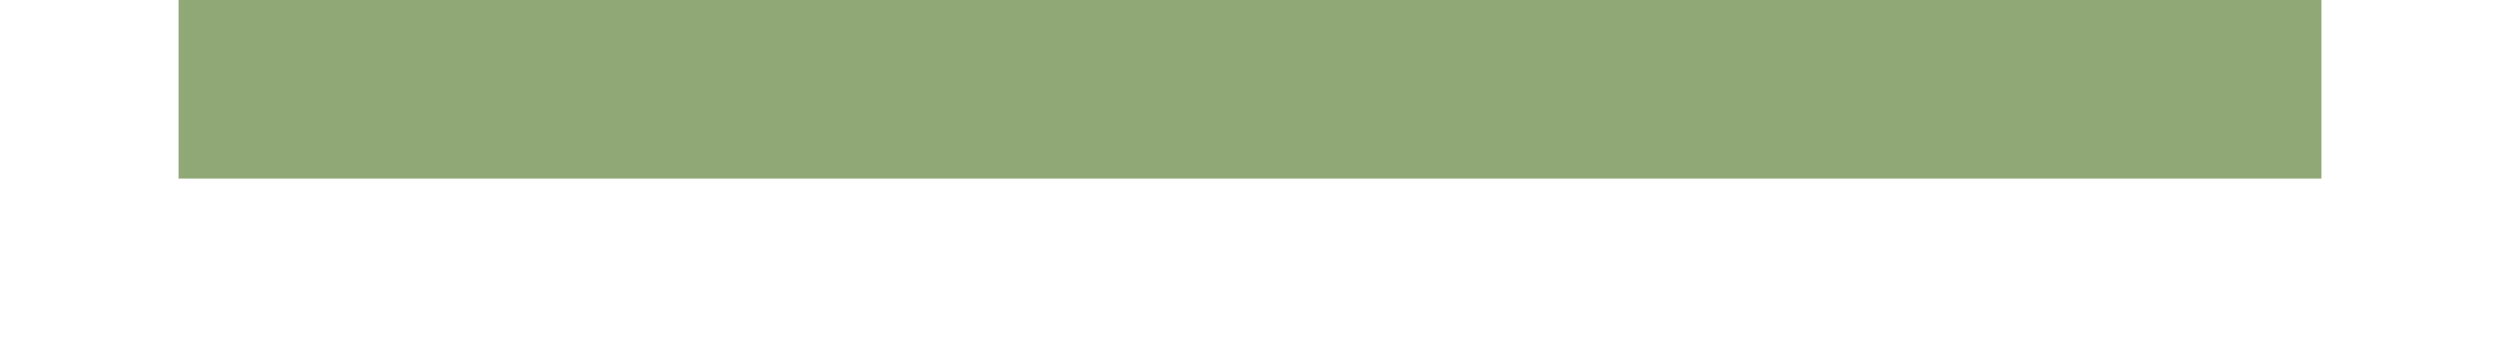
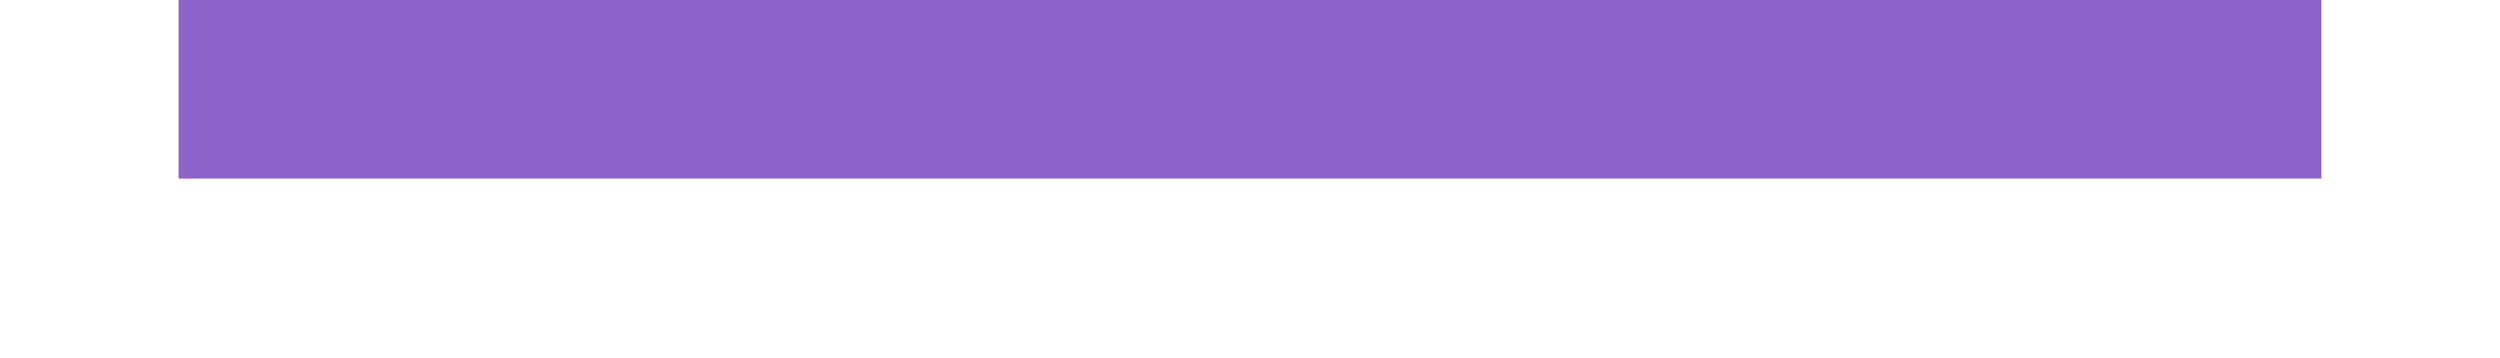
<svg xmlns="http://www.w3.org/2000/svg" width="28" height="4" id="svg11300" version="1.0" style="display:inline;enable-background:new">
  <defs id="defs3" />
  <g style="display:inline" id="layer1" transform="translate(0,-296)">
-     <rect style="opacity:1;fill:#8fa876;fill-opacity:1;stroke:none" id="rect4270-9" width="24" height="2" x="2" y="296" />
+     <rect style="opacity:1;fill:#8c63c9;fill-opacity:1;stroke:none" id="rect4270-9" width="24" height="2" x="2" y="296" />
  </g>
</svg>
